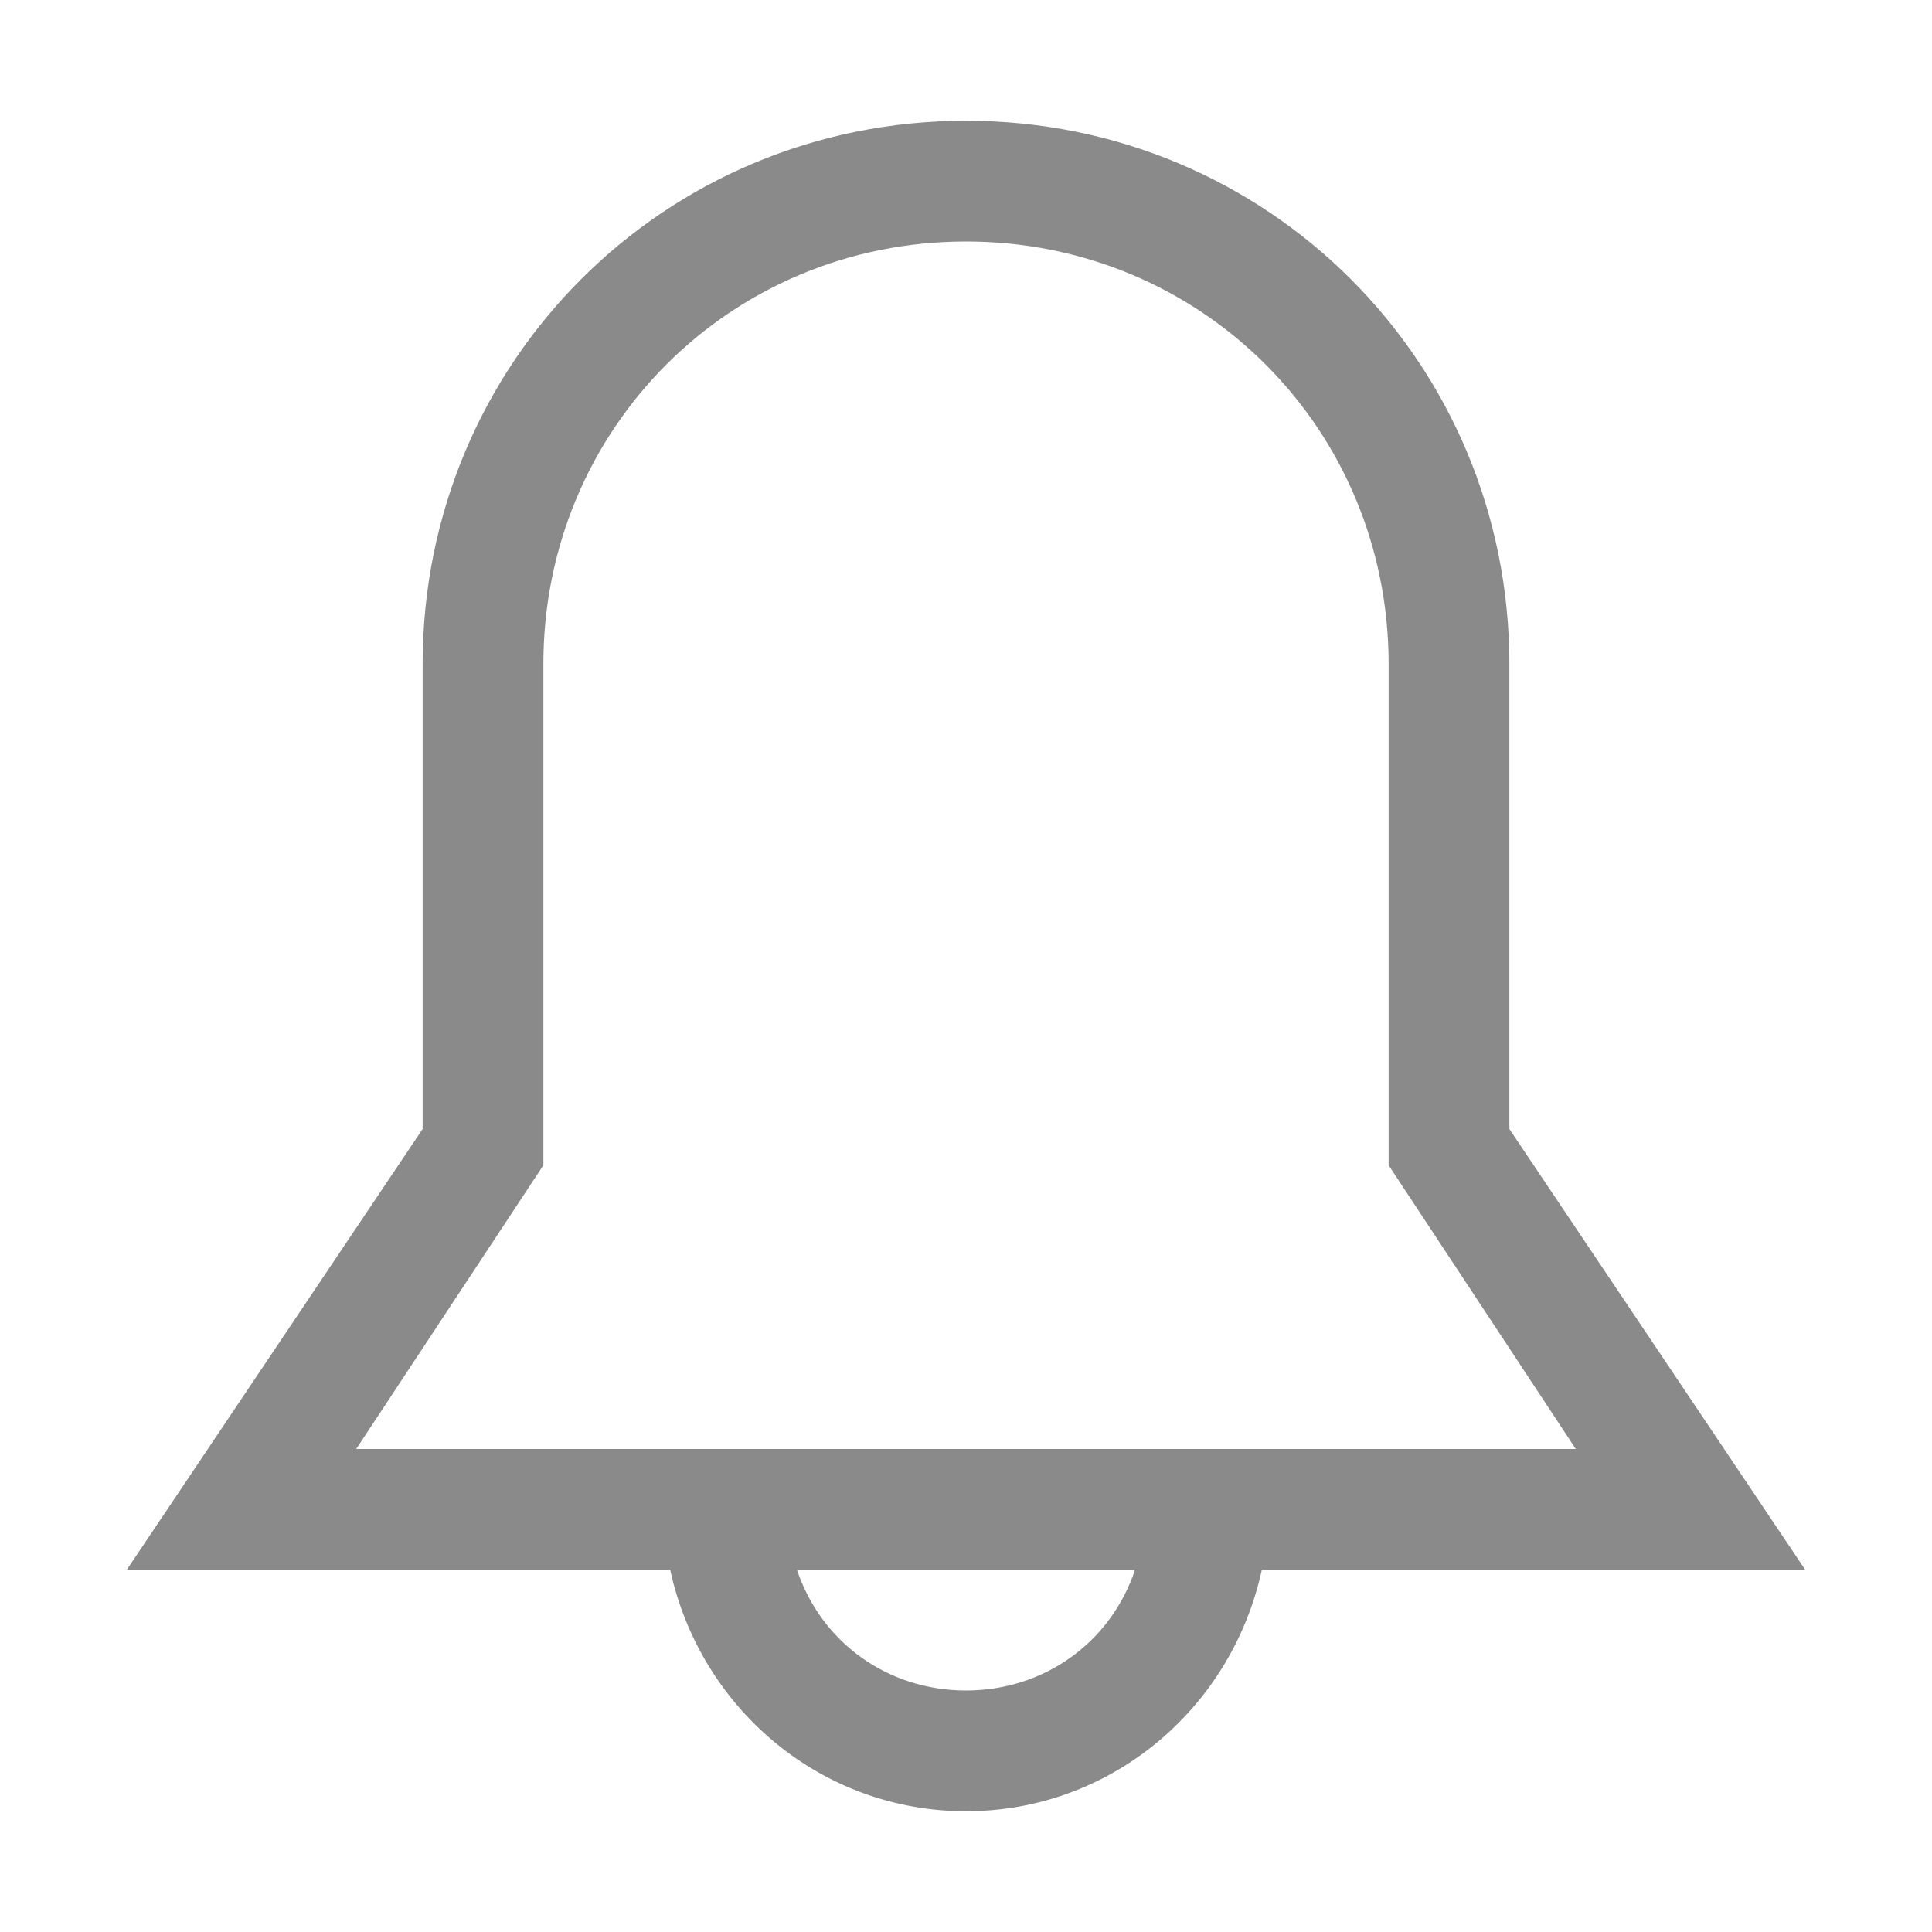
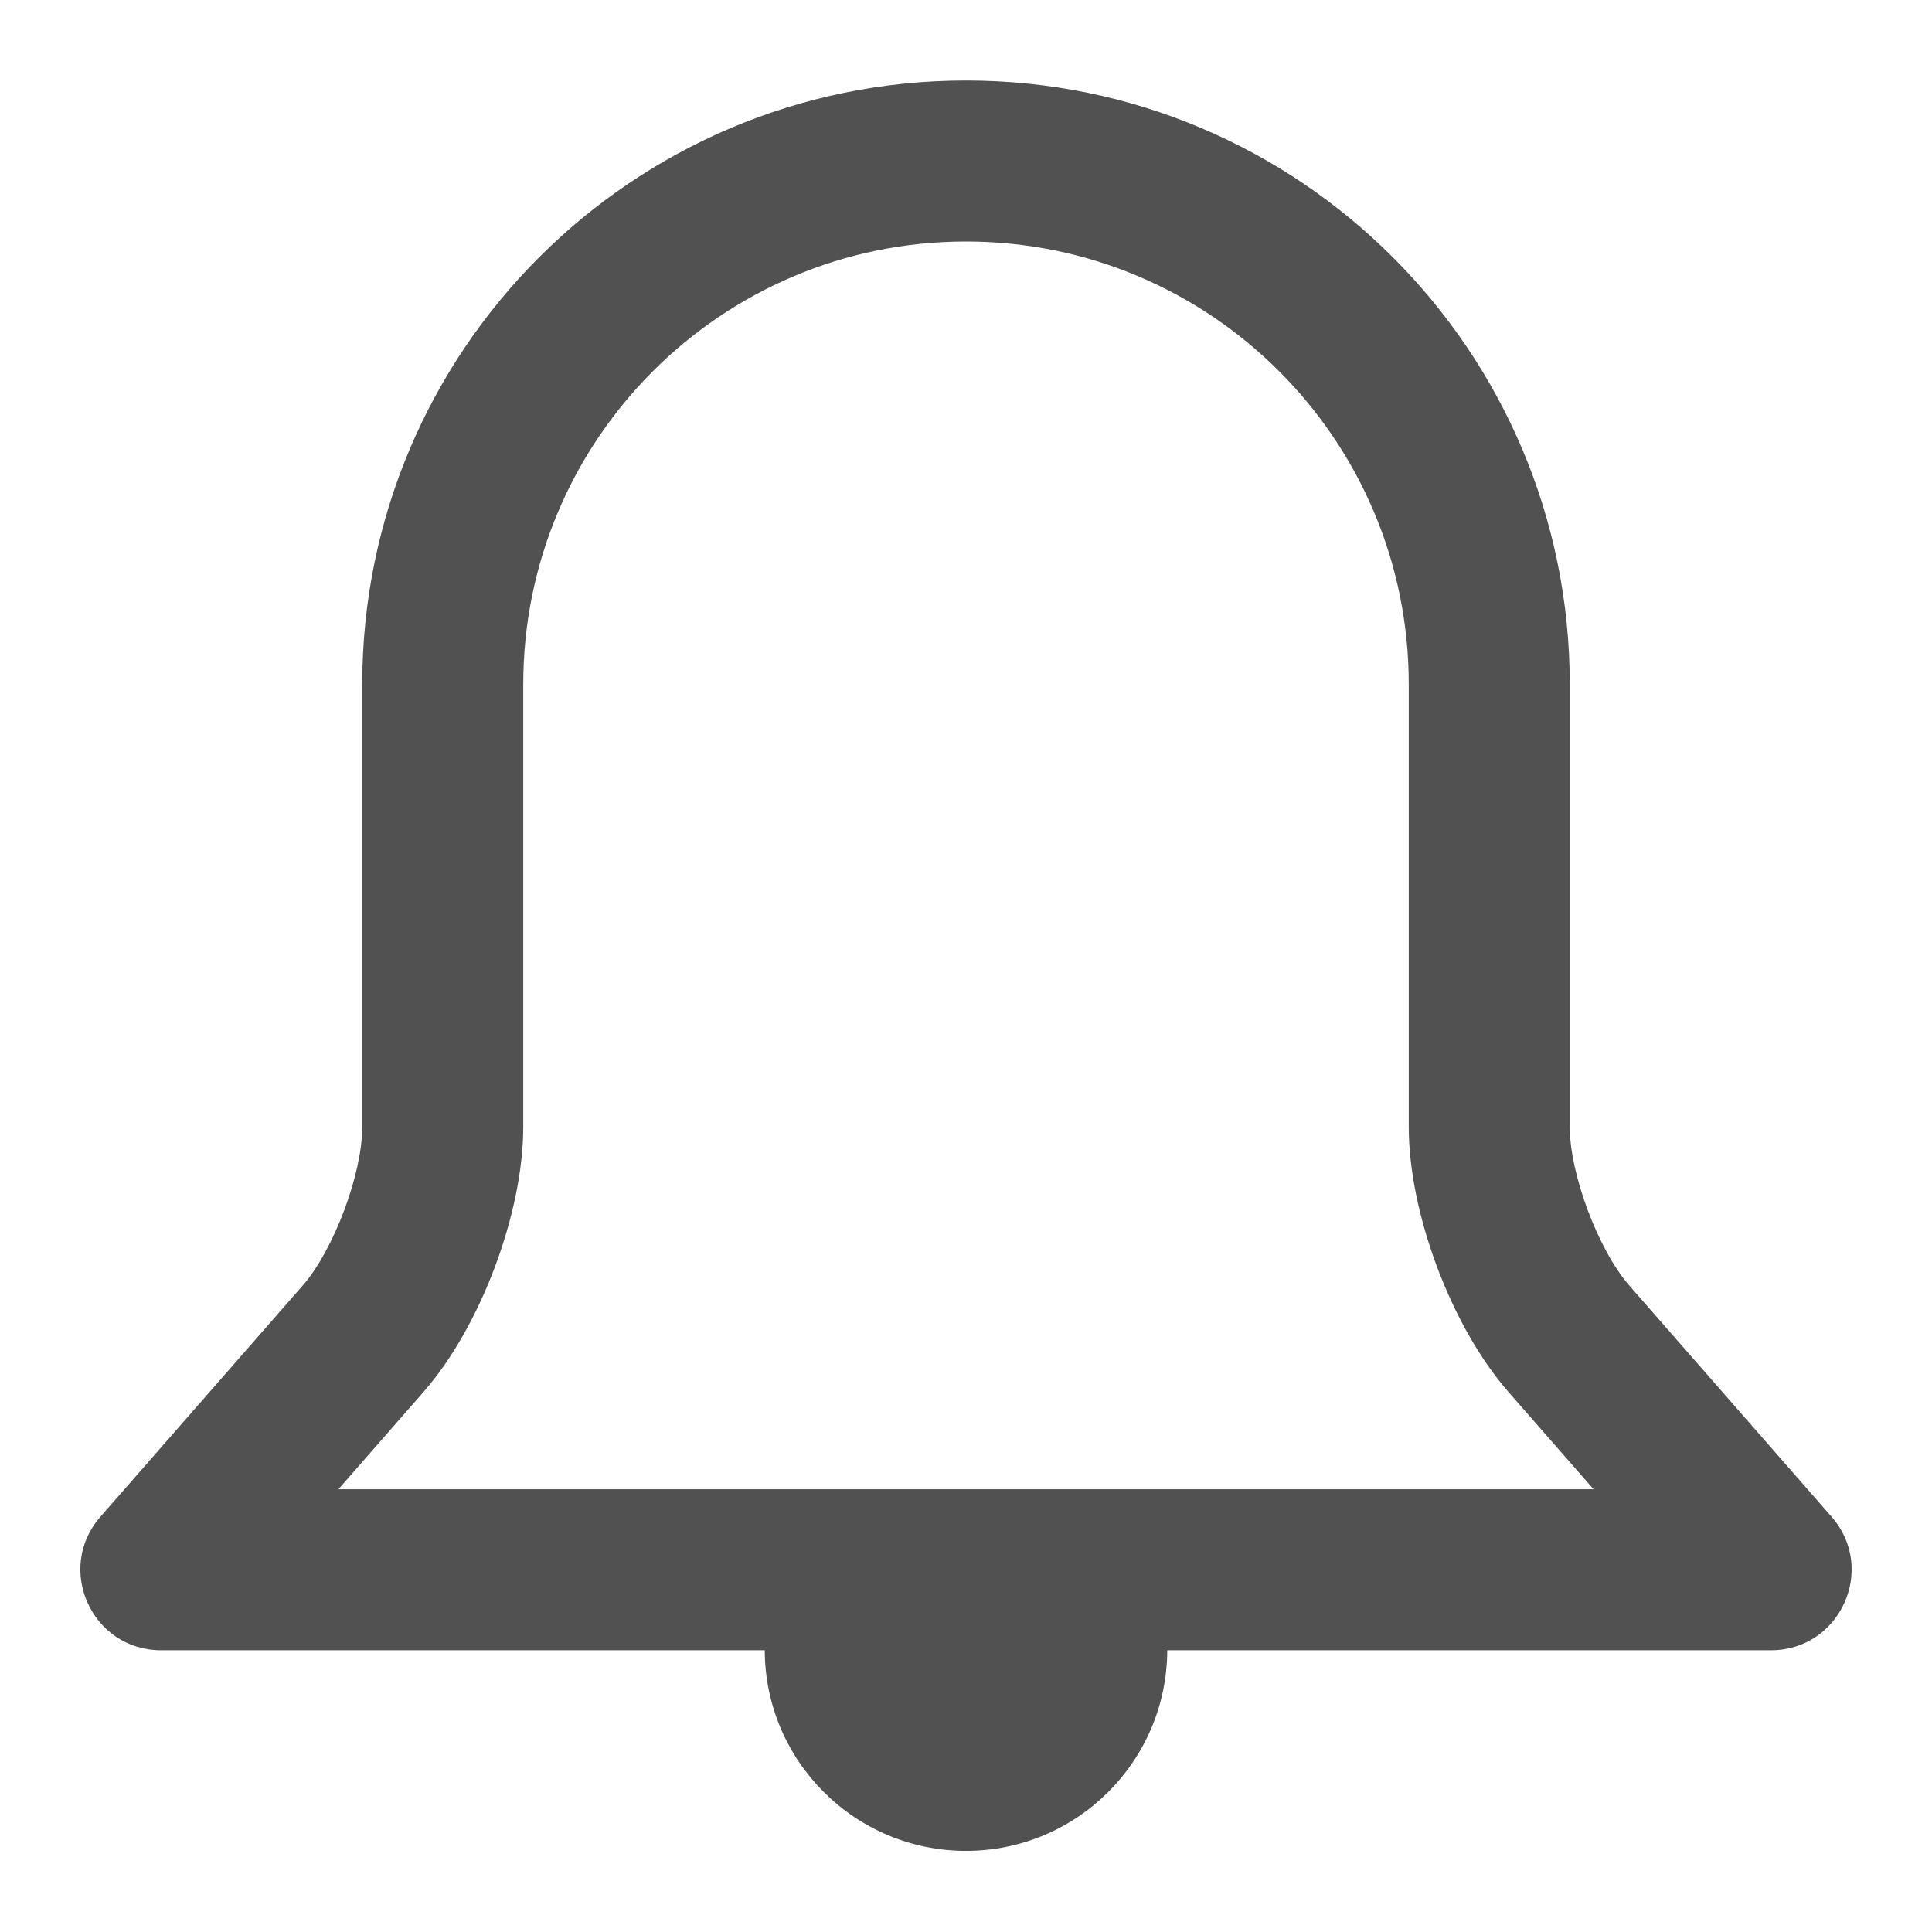
- <svg xmlns="http://www.w3.org/2000/svg" t="1593009095914" class="icon" viewBox="0 0 1024 1024" version="1.1" p-id="3384" width="200" height="200">
+ <svg xmlns="http://www.w3.org/2000/svg" t="1593332757987" class="icon" viewBox="0 0 1024 1024" version="1.1" p-id="4421" width="200" height="200">
  <defs>
    <style type="text/css" />
  </defs>
-   <path d="M956.8 832 800 598.4 800 352c0-160-128-288-288-288s-288 128-288 288l0 246.4L67.2 832l288 0c16 73.6 80 128 156.8 128s140.8-54.4 156.8-128L956.8 832zM288 617.6 288 352c0-124.8 99.2-224 224-224s224 99.2 224 224l0 265.6 99.2 150.4L188.8 768 288 617.6zM512 896c-41.6 0-76.8-25.6-89.6-64l179.2 0C588.8 870.4 553.6 896 512 896z" p-id="3385" fill="#8a8a8a" />
+   <path d="M618.667 874.667a106.667 106.667 0 0 1-213.333 0H85.333c-36.651 0-56.256-43.179-32.107-70.763l107.136-122.453C176.853 662.613 192 622.293 192 597.269V362.667C192 185.941 335.275 42.667 512 42.667c176.725 0 320 143.275 320 320v234.603c0 25.067 15.147 65.323 31.637 84.181l107.136 122.453C994.923 831.488 975.317 874.667 938.667 874.667H618.667z m180.757-137.024C769.28 703.232 746.667 643.008 746.667 597.269V362.667c0-129.6-105.067-234.667-234.667-234.667s-234.667 105.067-234.667 234.667v234.603c0 45.696-22.656 105.984-52.757 140.373L179.349 789.333h665.28l-45.227-51.691z" p-id="4422" fill="#515151" />
</svg>
